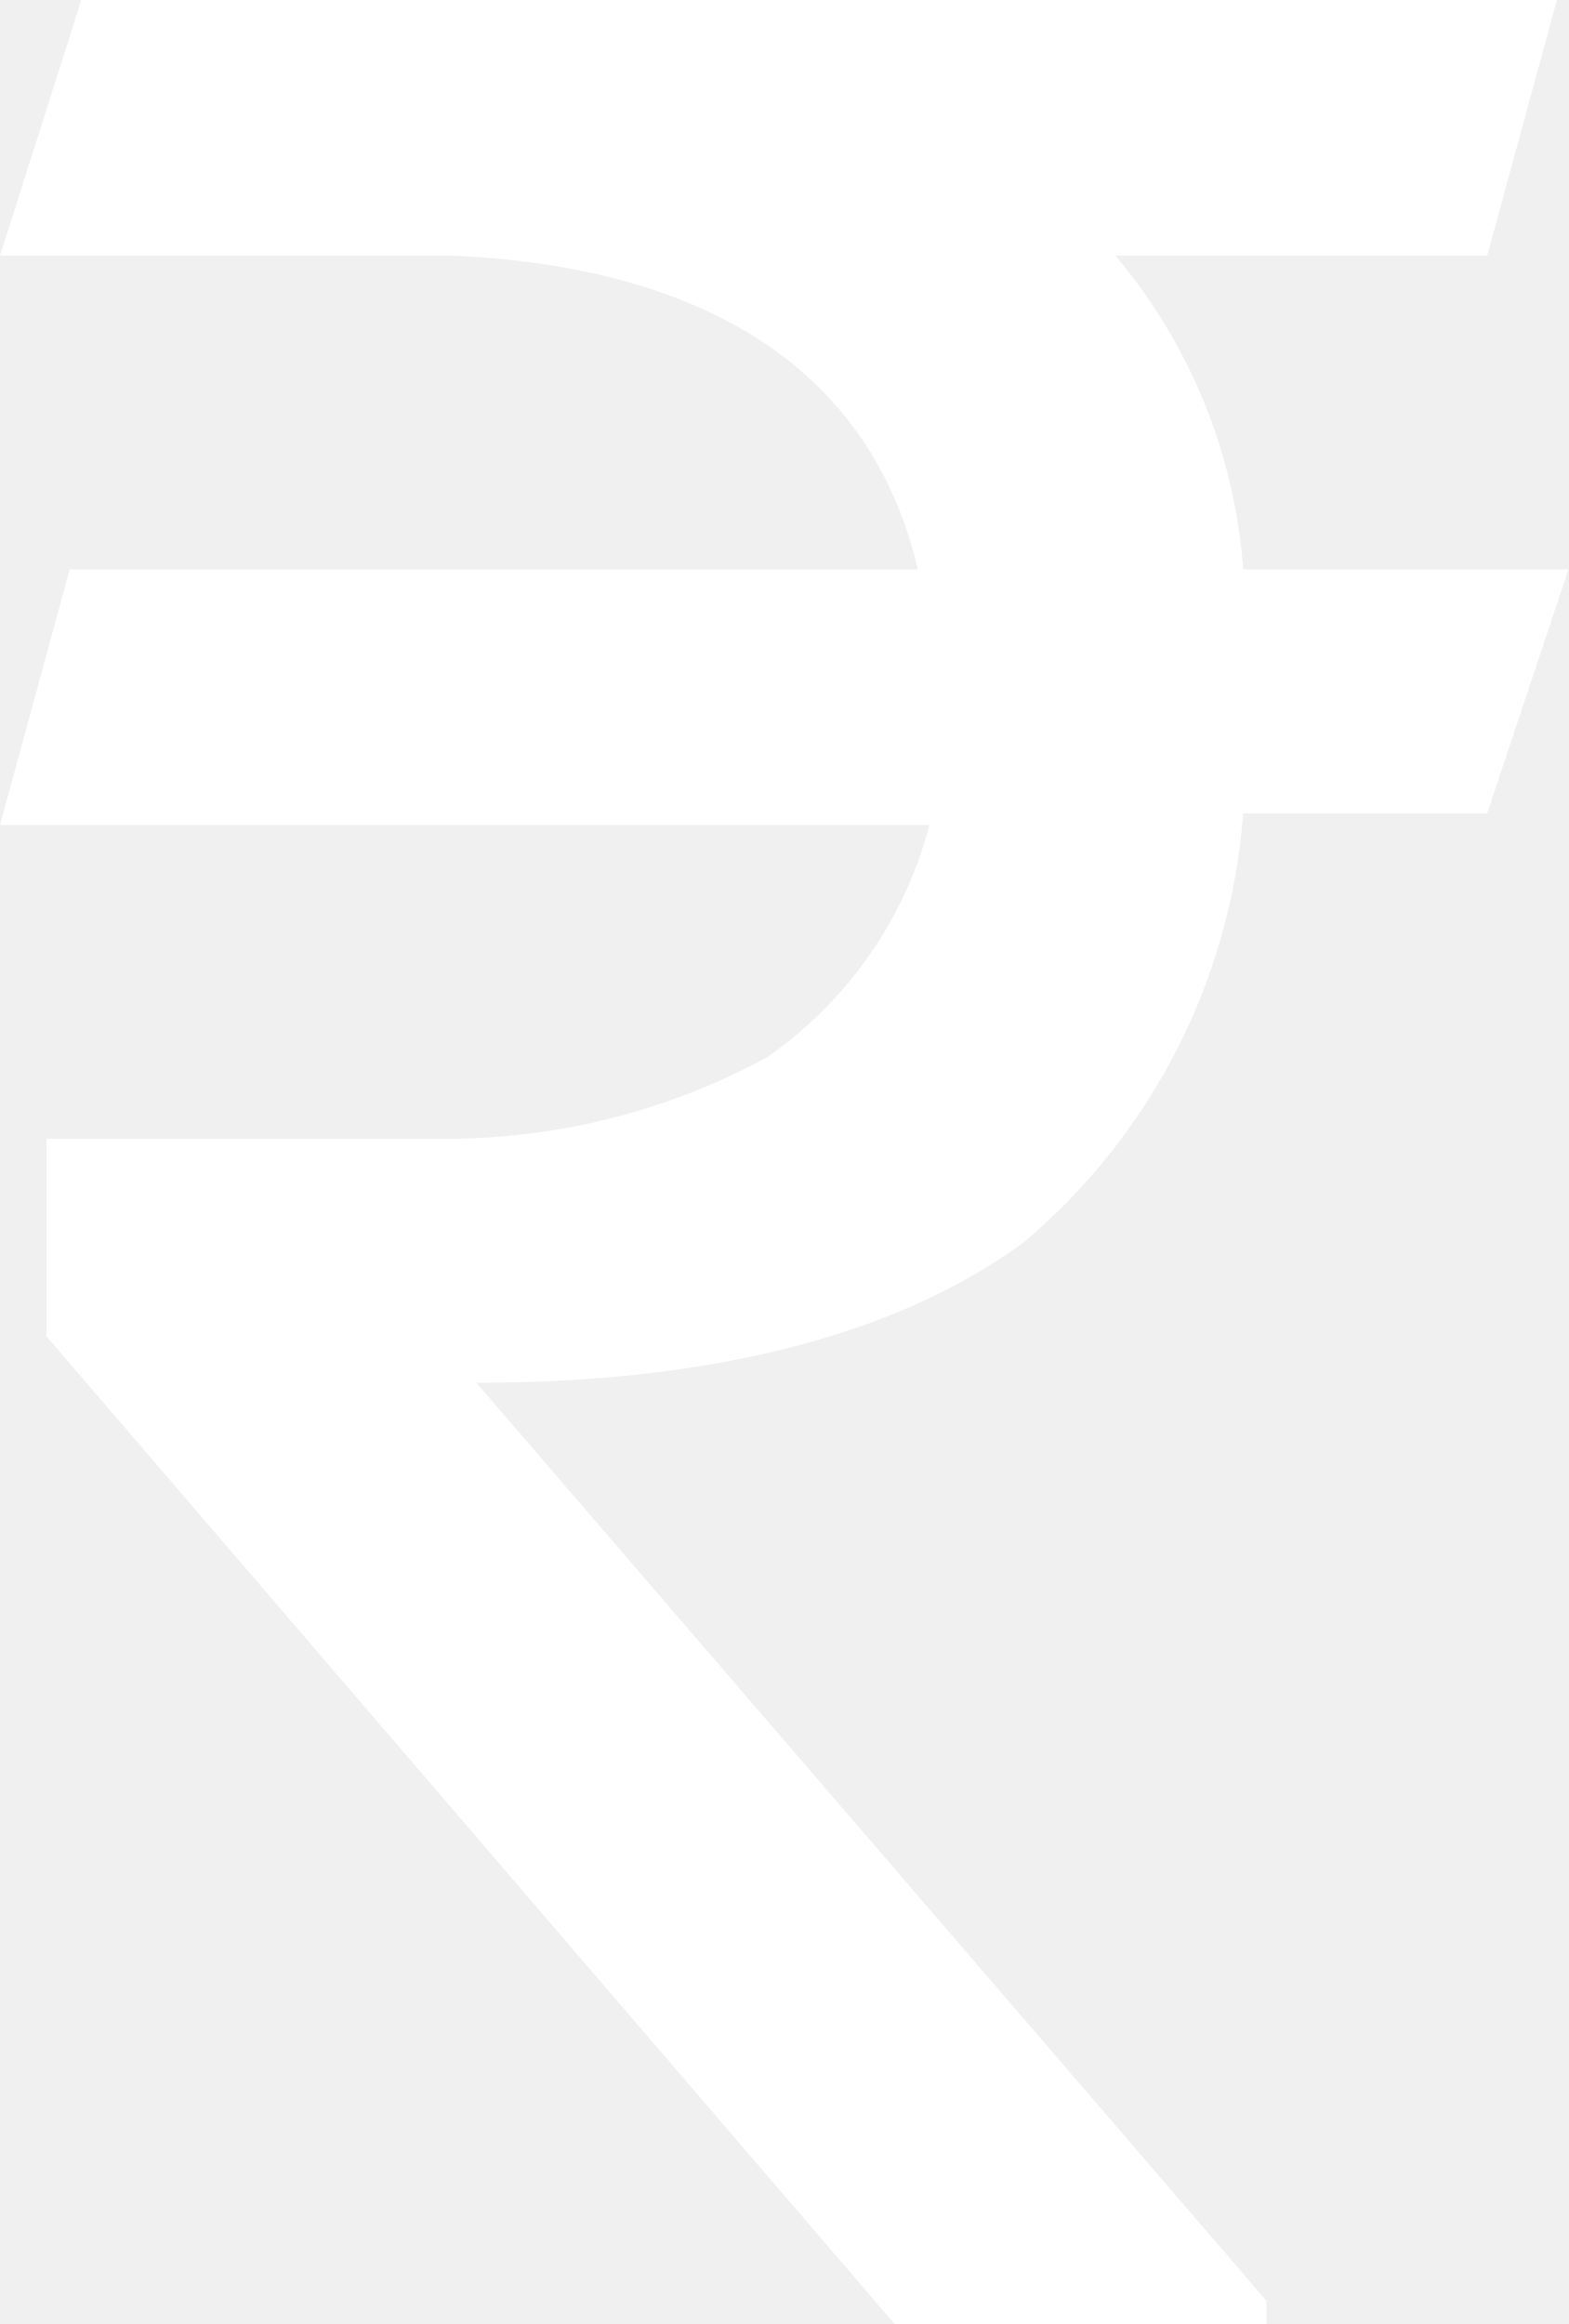
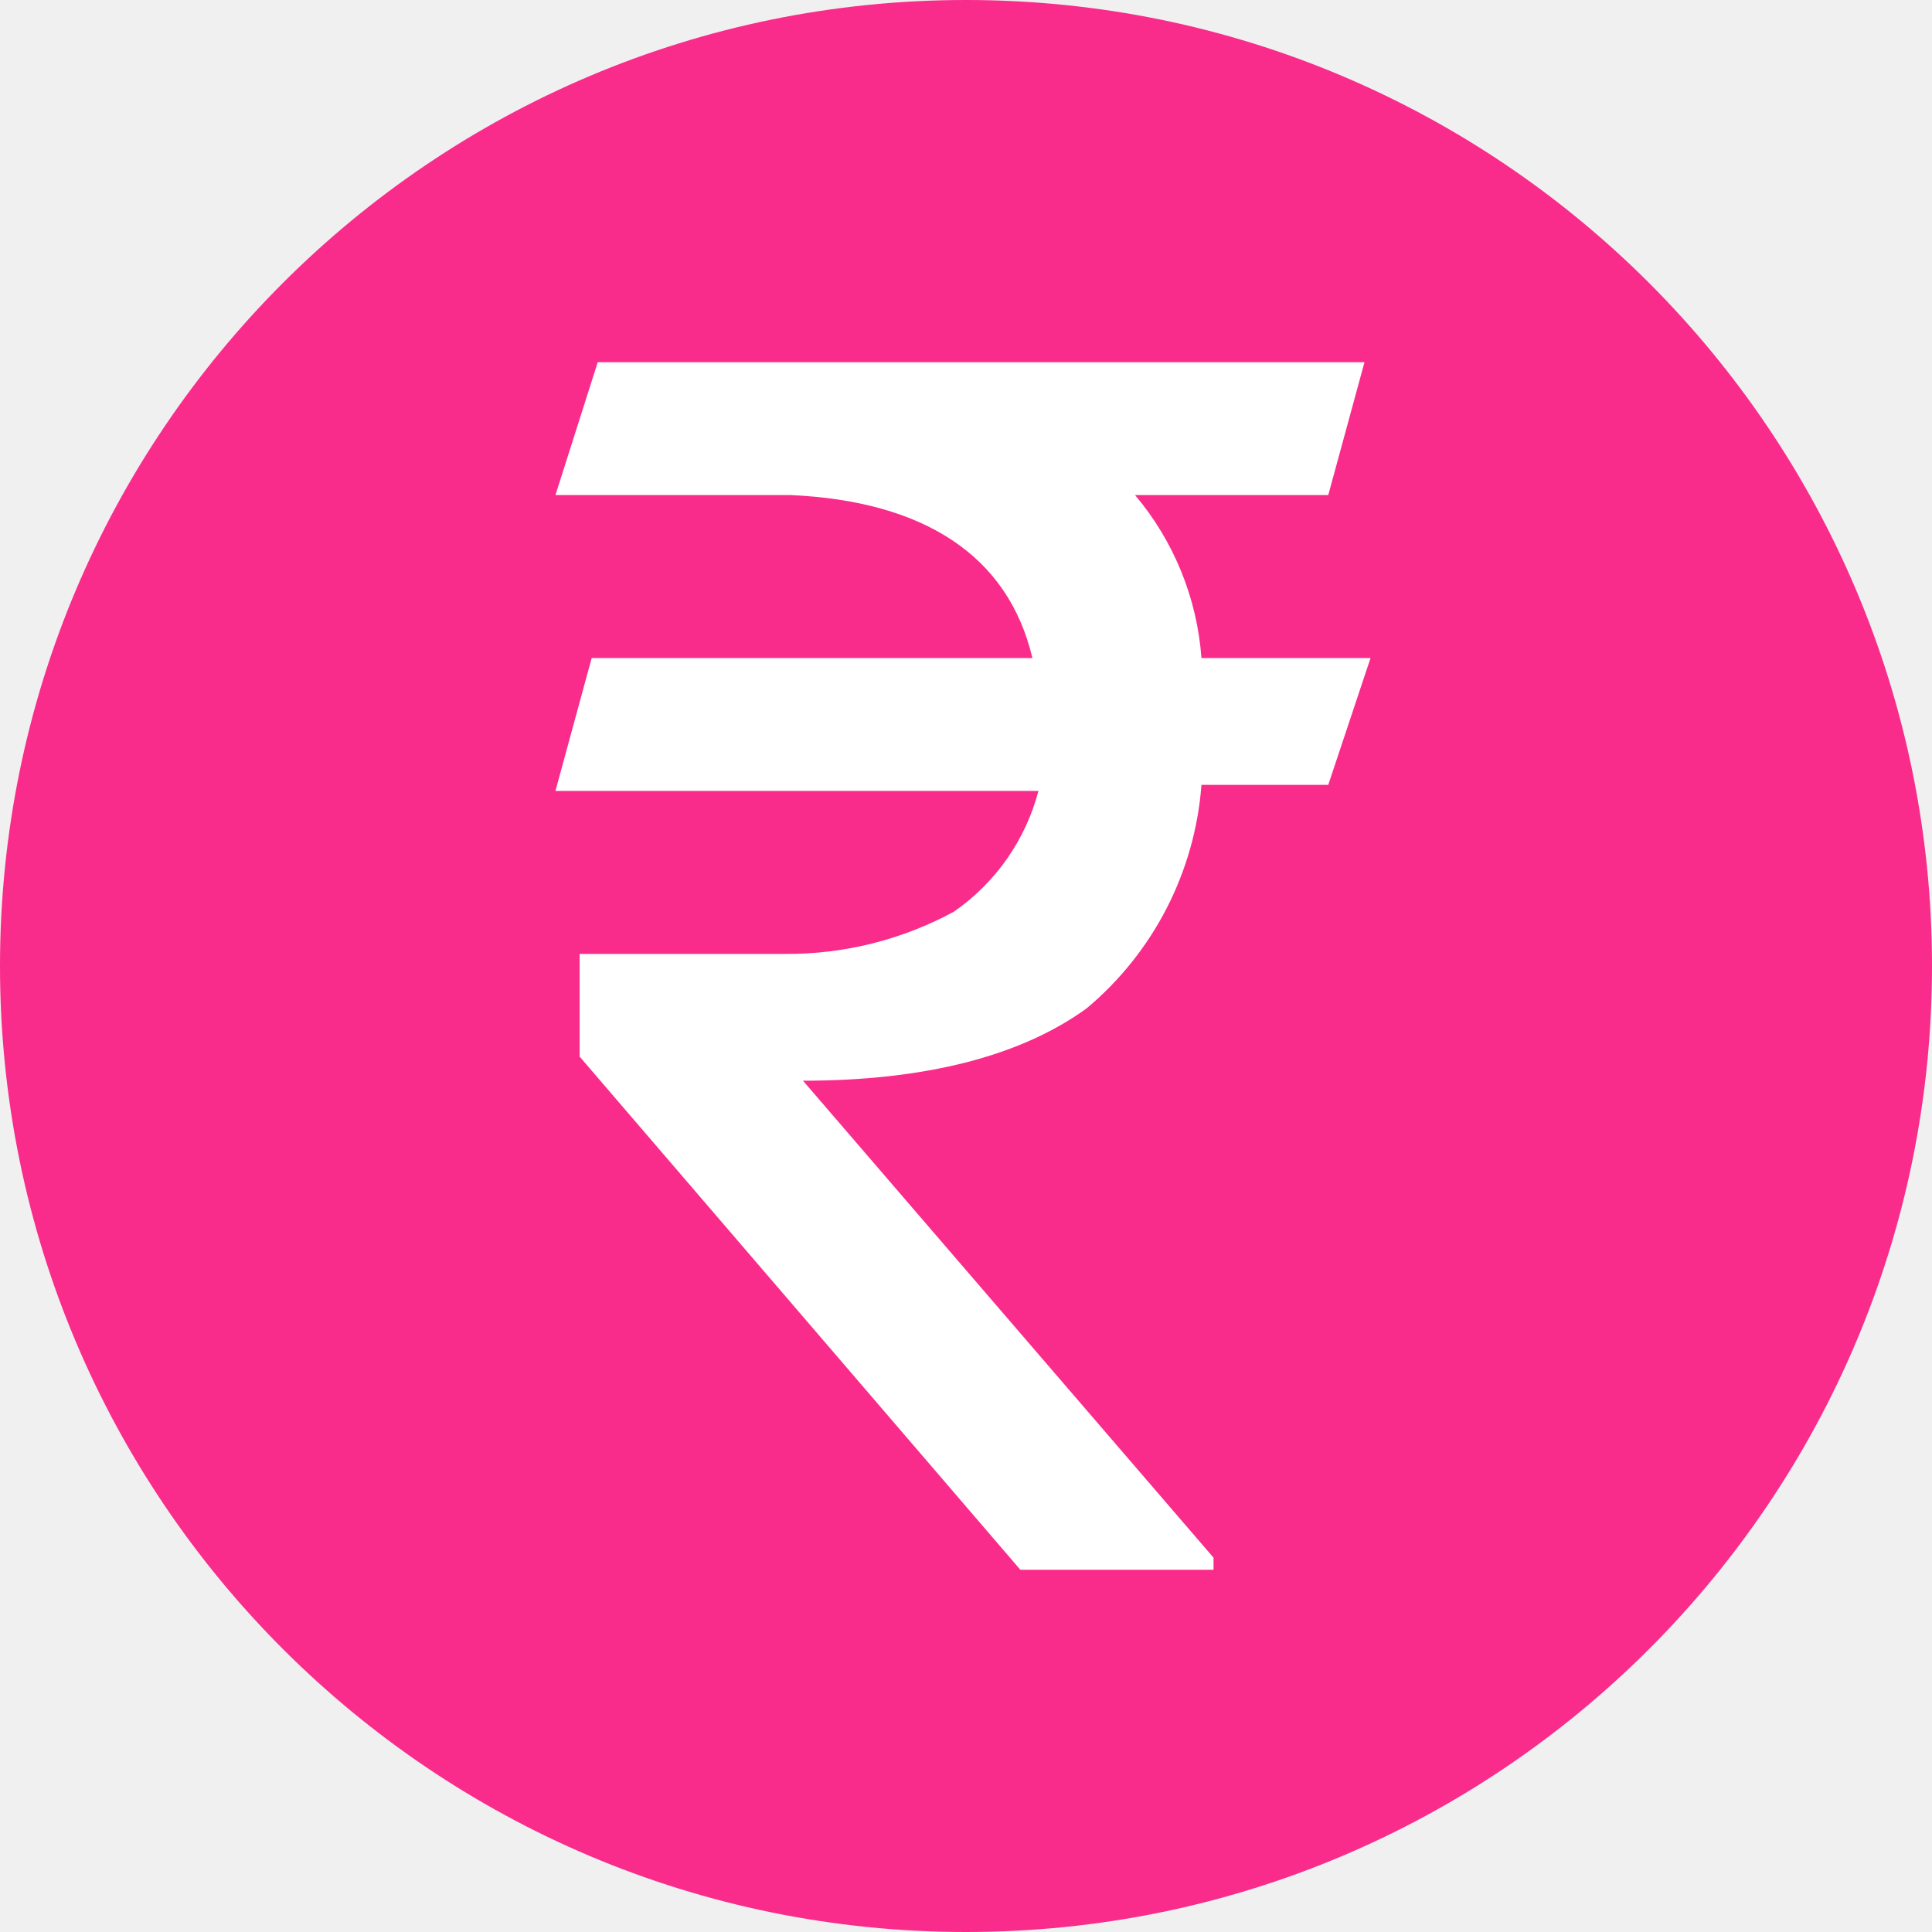
- <svg xmlns="http://www.w3.org/2000/svg" width="33.75" height="50" viewBox="0 0 33.75 50">
+ <svg xmlns="http://www.w3.org/2000/svg" width="80" height="80" viewBox="0 0 80 80">
  <defs>
    <style>
      .cls-1 {
+         fill: #f92c8b;
+       }
+ 
+       .cls-2 {
        fill: #fff;
      }
    </style>
  </defs>
-   <g id="Rupee" transform="translate(-5.3 -2)">
-     <path id="Path_53" data-name="Path 53" class="cls-1" d="M37.3,7.5h-8a11.8,11.8,0,0,1,2.75,6.75h7L37.3,19.5H32.05a13.376,13.376,0,0,1-4.75,9.25c-2.75,2-6.75,3-11.75,3l17,19.75V52h-8L6.3,30.75V26.5h8.5a14.459,14.459,0,0,0,7-1.75,8.81,8.81,0,0,0,3.5-5H5.3l1.5-5.5H25.05c-1-4.25-4.5-6.5-10-6.75H5.3L7.05,2H38.8Z" transform="translate(0 0)" />
+   <g id="Group_2" data-name="Group 2" transform="translate(-236 19)">
+     <circle id="Ellipse_1" data-name="Ellipse 1" class="cls-1" cx="40" cy="40" r="40" transform="translate(236 -19)" />
+     <g id="Rupee" transform="translate(253.7 -6)">
+       <path id="Path_53" data-name="Path 53" class="cls-2" d="M37.3,7.5h-8a11.8,11.8,0,0,1,2.75,6.75h7L37.3,19.5H32.05a13.376,13.376,0,0,1-4.75,9.25c-2.75,2-6.75,3-11.75,3l17,19.75V52h-8L6.3,30.75V26.5h8.5a14.459,14.459,0,0,0,7-1.75,8.81,8.81,0,0,0,3.5-5H5.3l1.5-5.5H25.05c-1-4.25-4.5-6.5-10-6.75H5.3L7.05,2H38.8Z" transform="translate(0 0)" />
+     </g>
  </g>
</svg>
